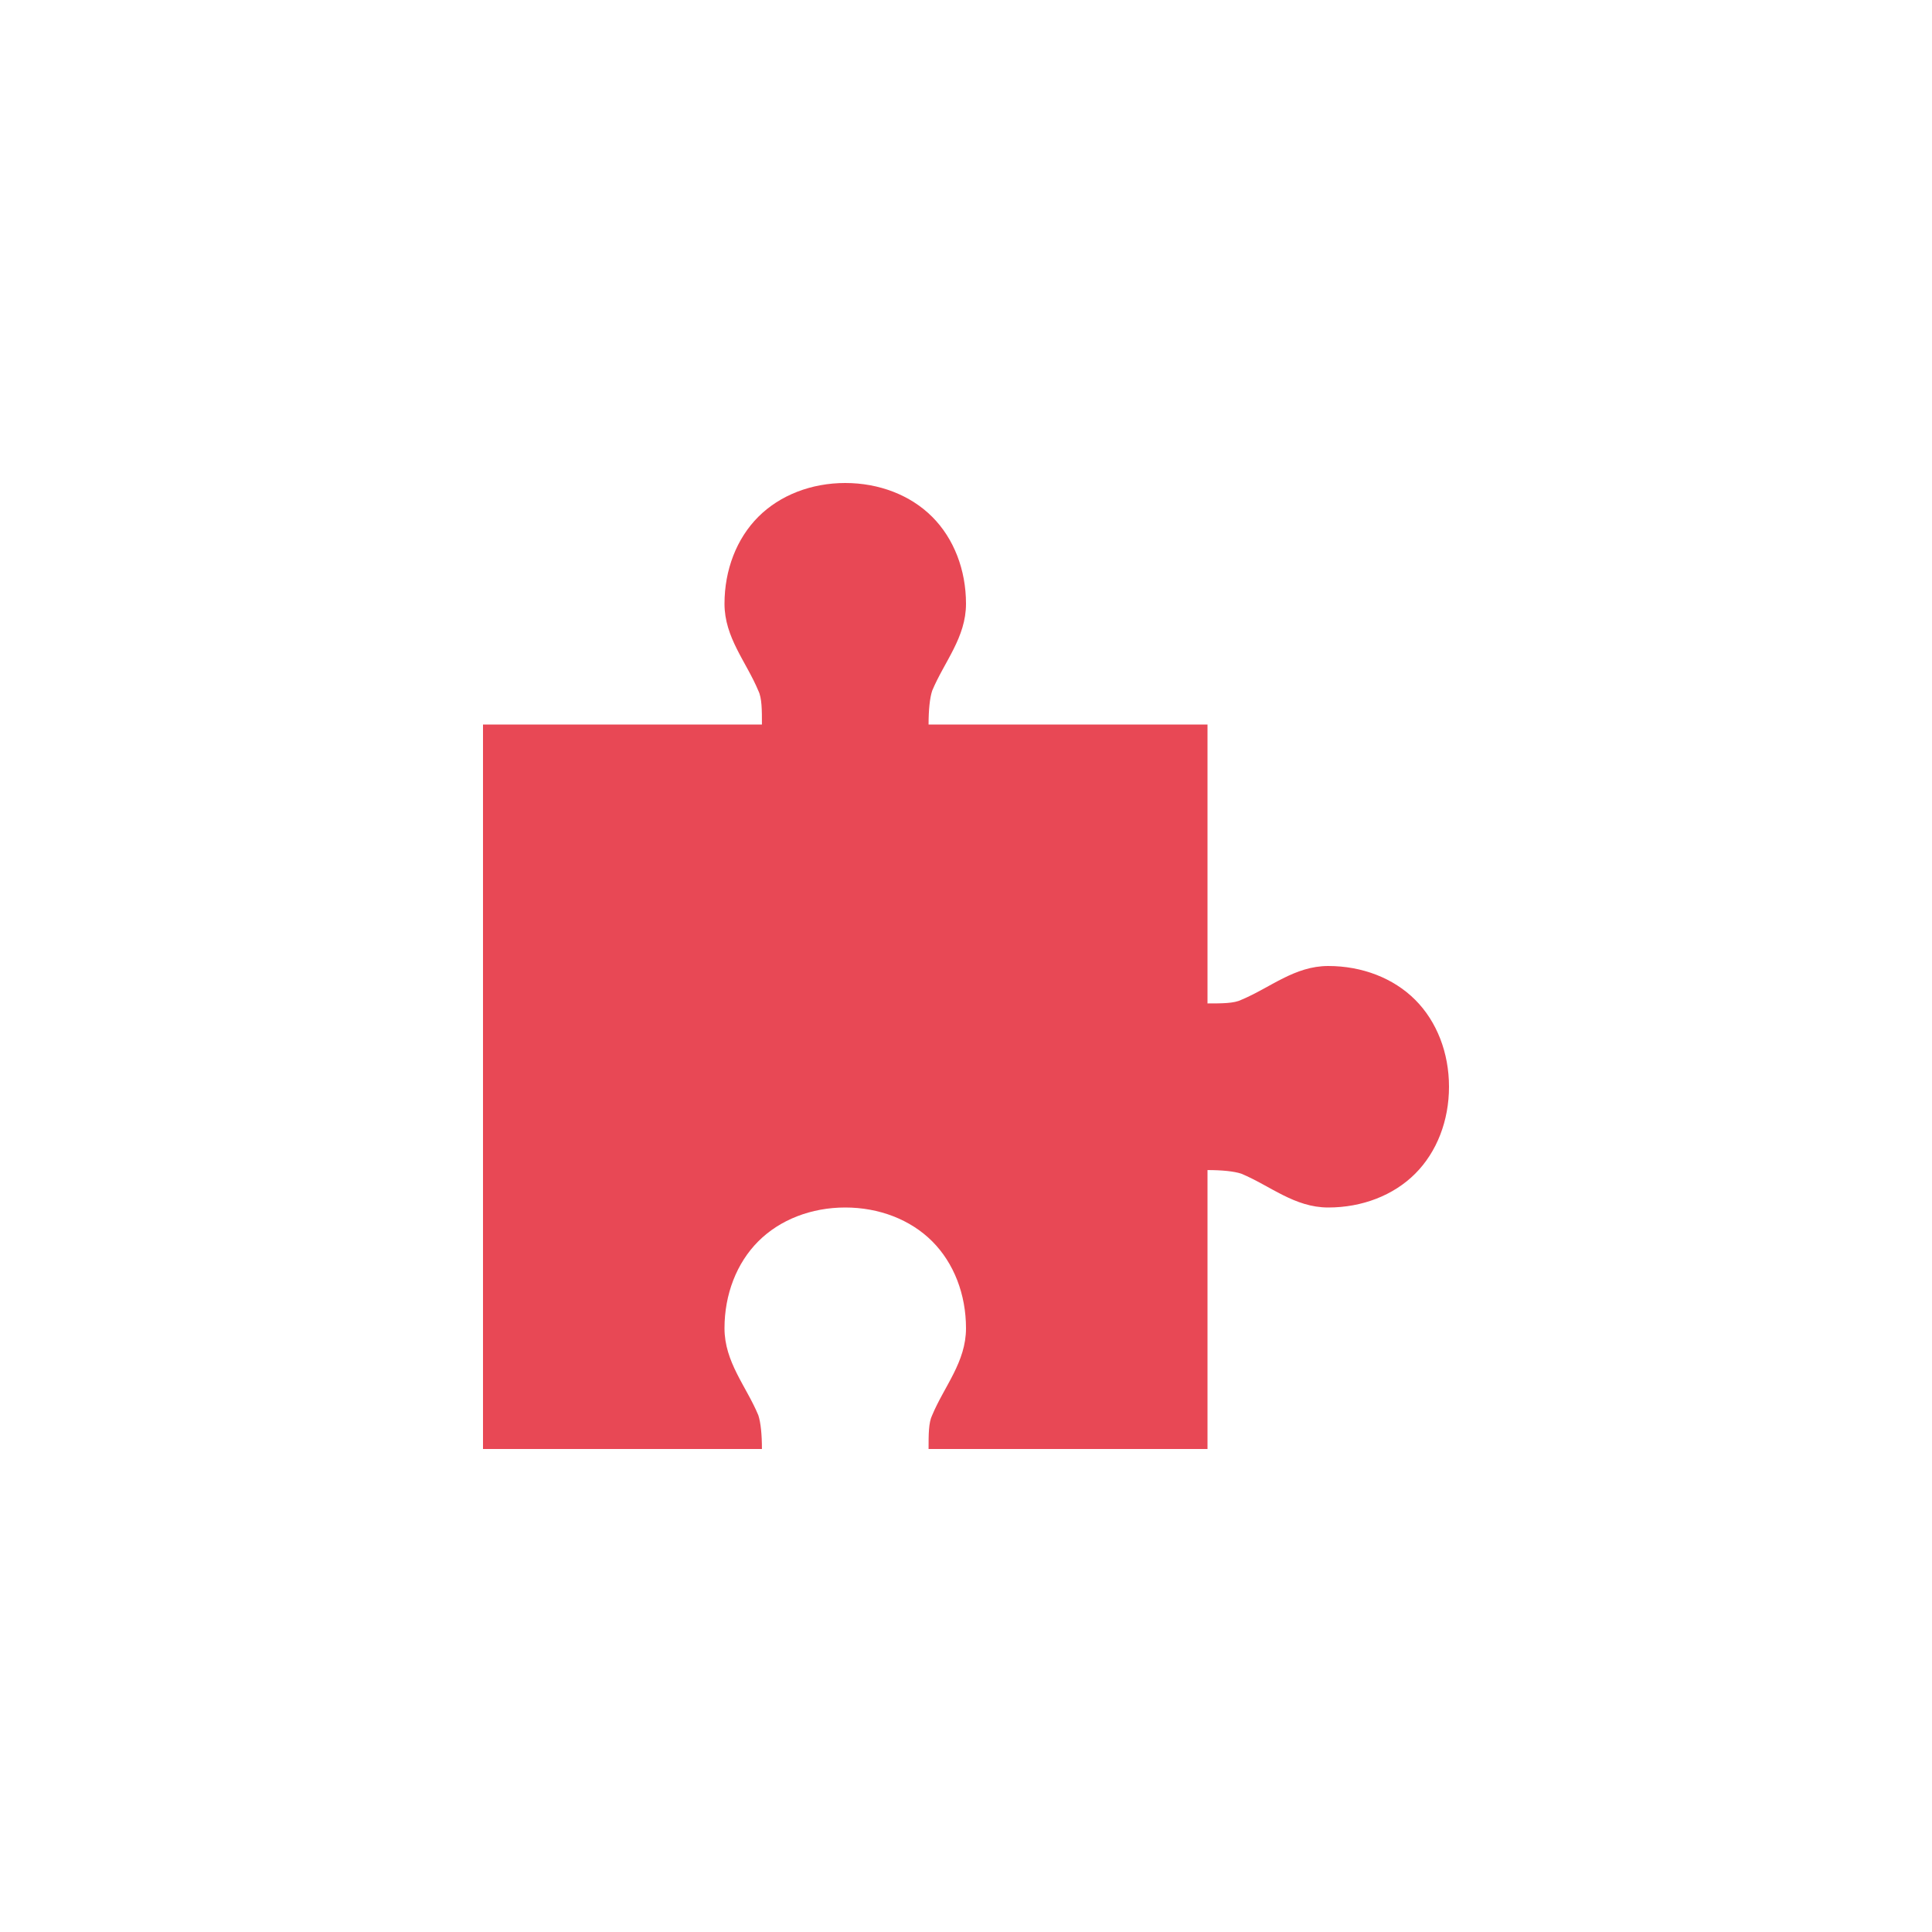
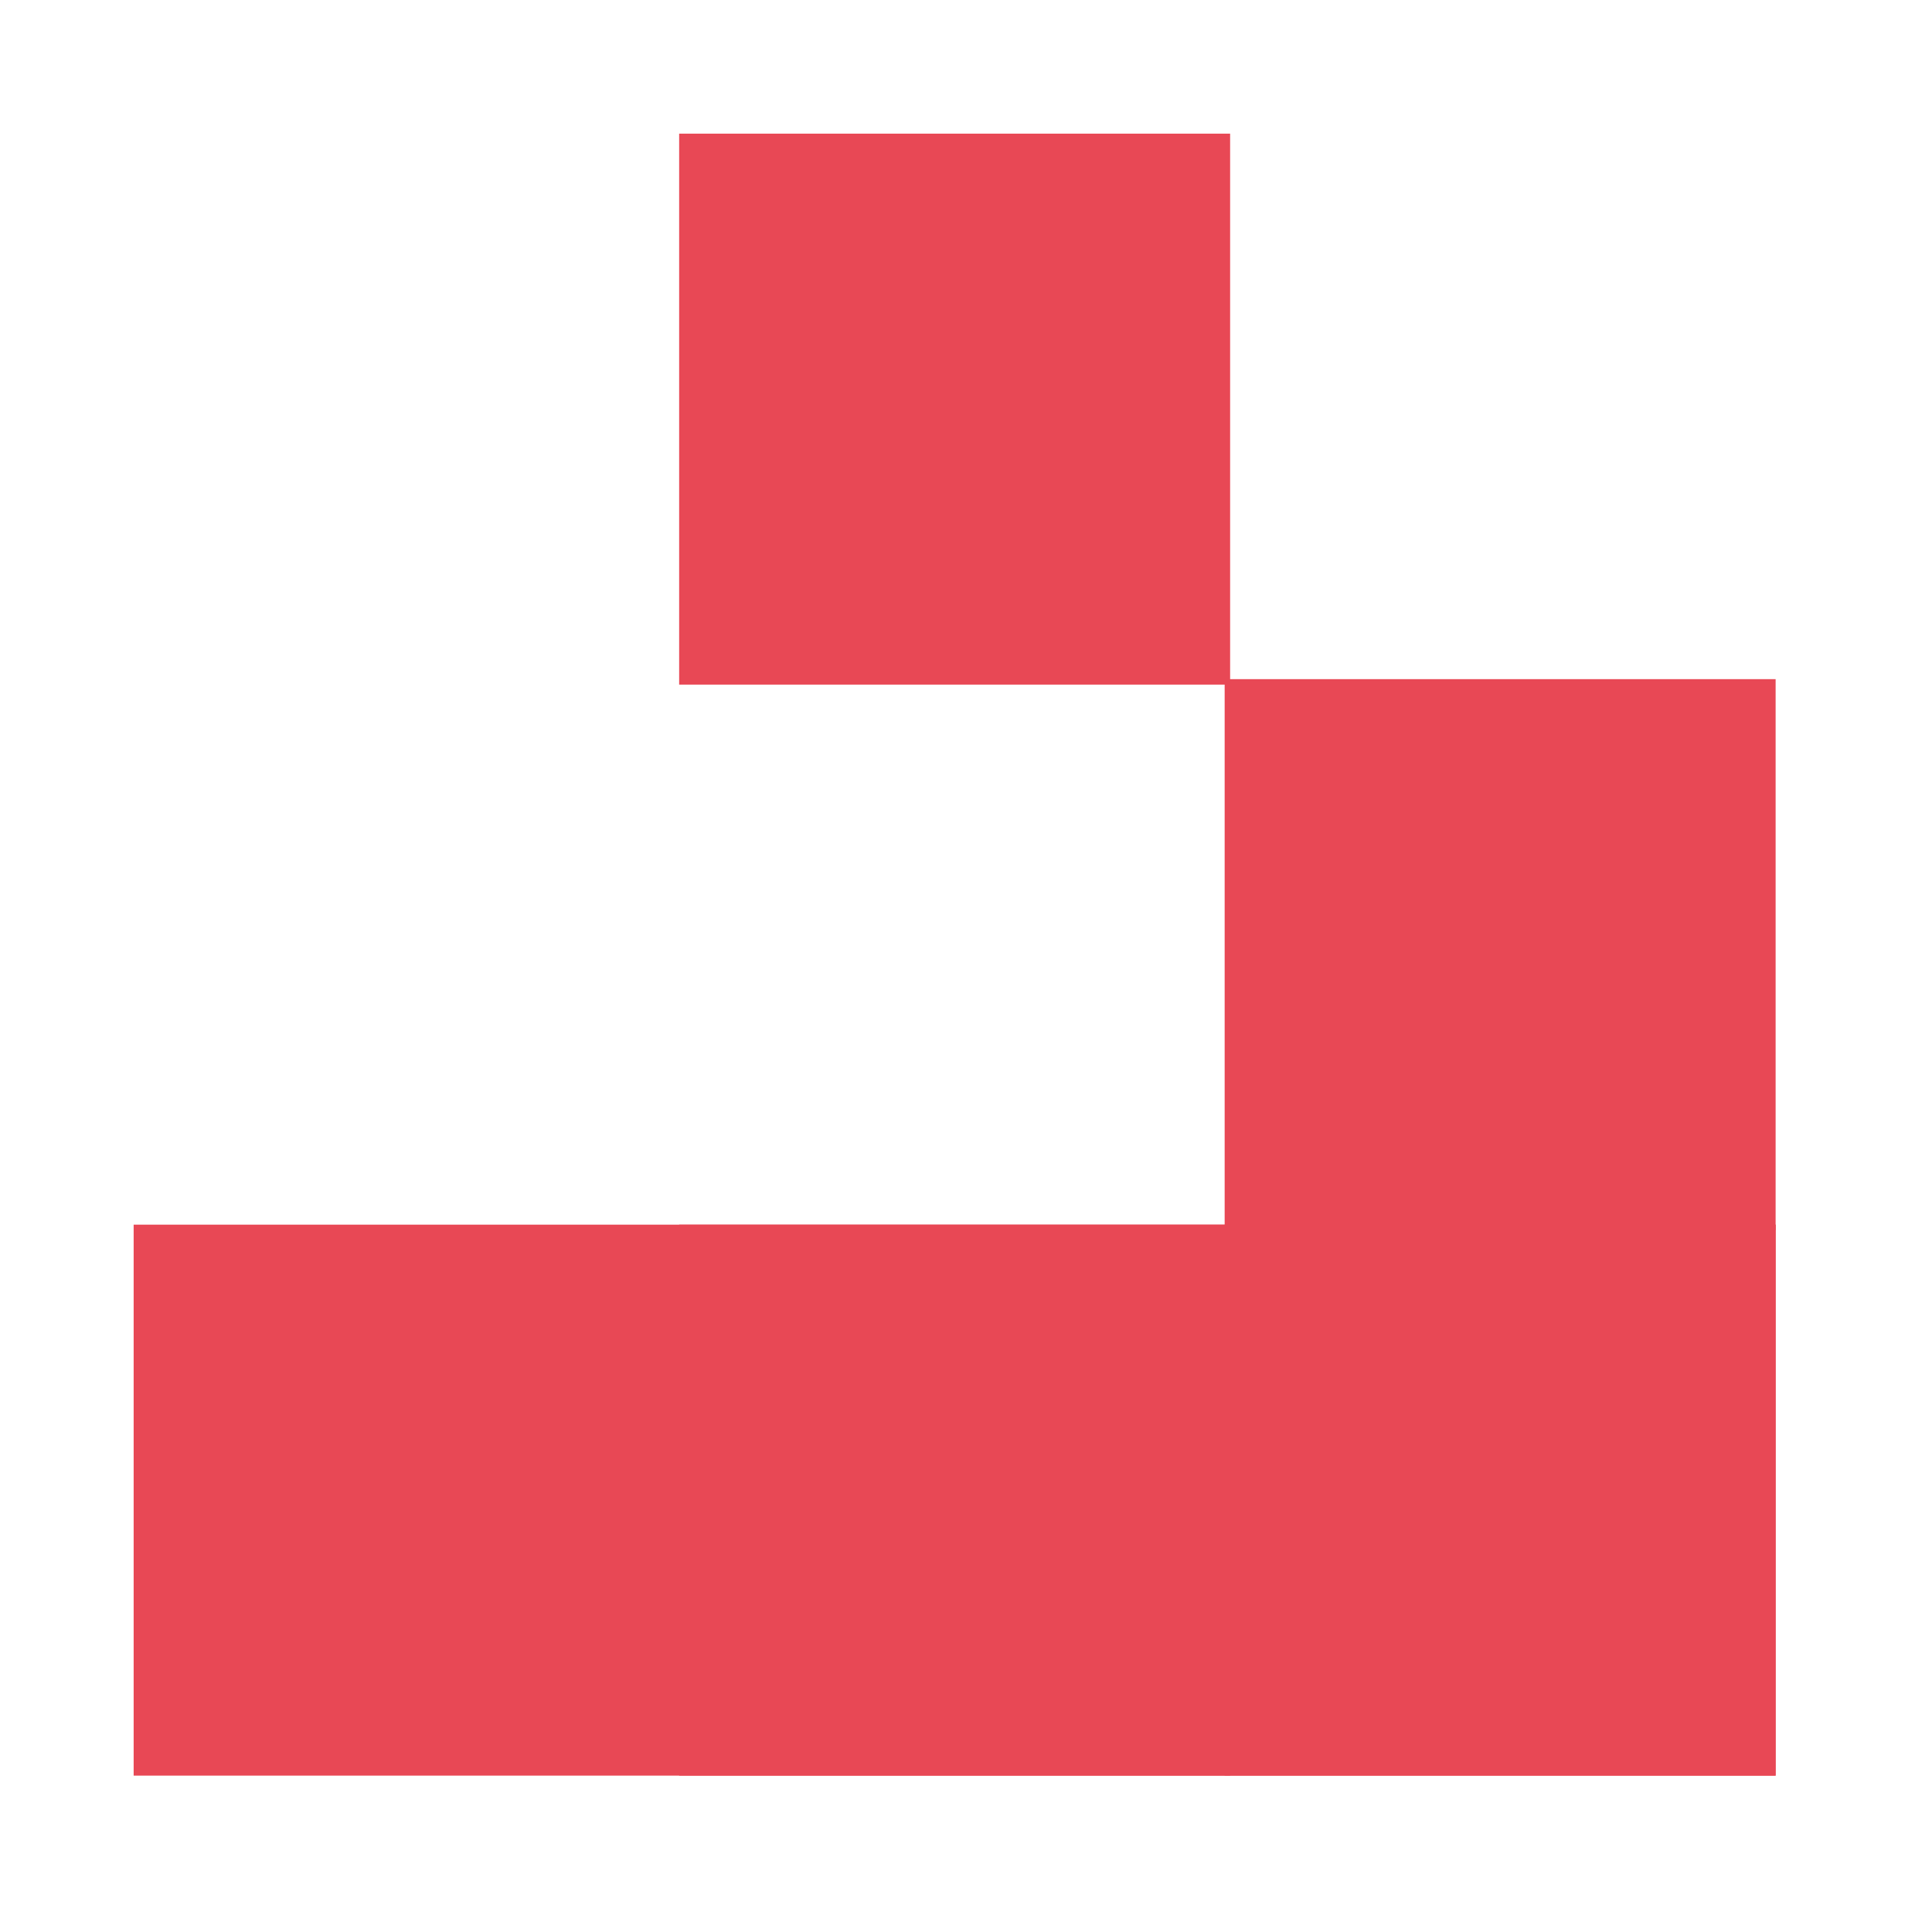
- <svg xmlns="http://www.w3.org/2000/svg" width="8" height="8" viewBox="-4 -4 16 16" fill="#e84855">
-   <path d="M3 0c-.28 0-.54.1-.72.28-.18.18-.28.44-.28.72 0 .28.18.48.28.72.03.06.03.16.03.28h-2.31v6h2.31c0-.12-.01-.22-.03-.28-.1-.24-.28-.44-.28-.72 0-.28.1-.54.28-.72.18-.18.44-.28.72-.28.28 0 .54.1.72.28.18.18.28.44.28.72 0 .28-.18.48-.28.72-.03.06-.03.16-.03.28h2.31v-2.31c.12 0 .22.01.28.03.24.1.44.28.72.28.28 0 .54-.1.72-.28.18-.18.28-.44.28-.72 0-.28-.1-.54-.28-.72-.18-.18-.44-.28-.72-.28-.28 0-.48.18-.72.28-.06.03-.16.03-.28.03v-2.31h-2.31c0-.12.01-.22.03-.28.1-.24.28-.44.28-.72 0-.28-.1-.54-.28-.72-.18-.18-.44-.28-.72-.28z" />
+ <svg xmlns="http://www.w3.org/2000/svg" width="80" height="80" viewBox="0 0 85 85">
+   <g transform="matrix(12,0,0,12,6,6)" fill="#e84855" stroke="#e84855" stroke-width="0.02">
+     <rect width="2" y="0" x="2" height="2" />
+     <rect width="2" height="2" y="2" x="4" />
+     <rect width="2" height="2" y="4" x="4" />
+     <rect width="2" height="2" y="4" x="2" />
+     <rect width="6" height="2" y="4" x="0" />
+   </g>
</svg>
